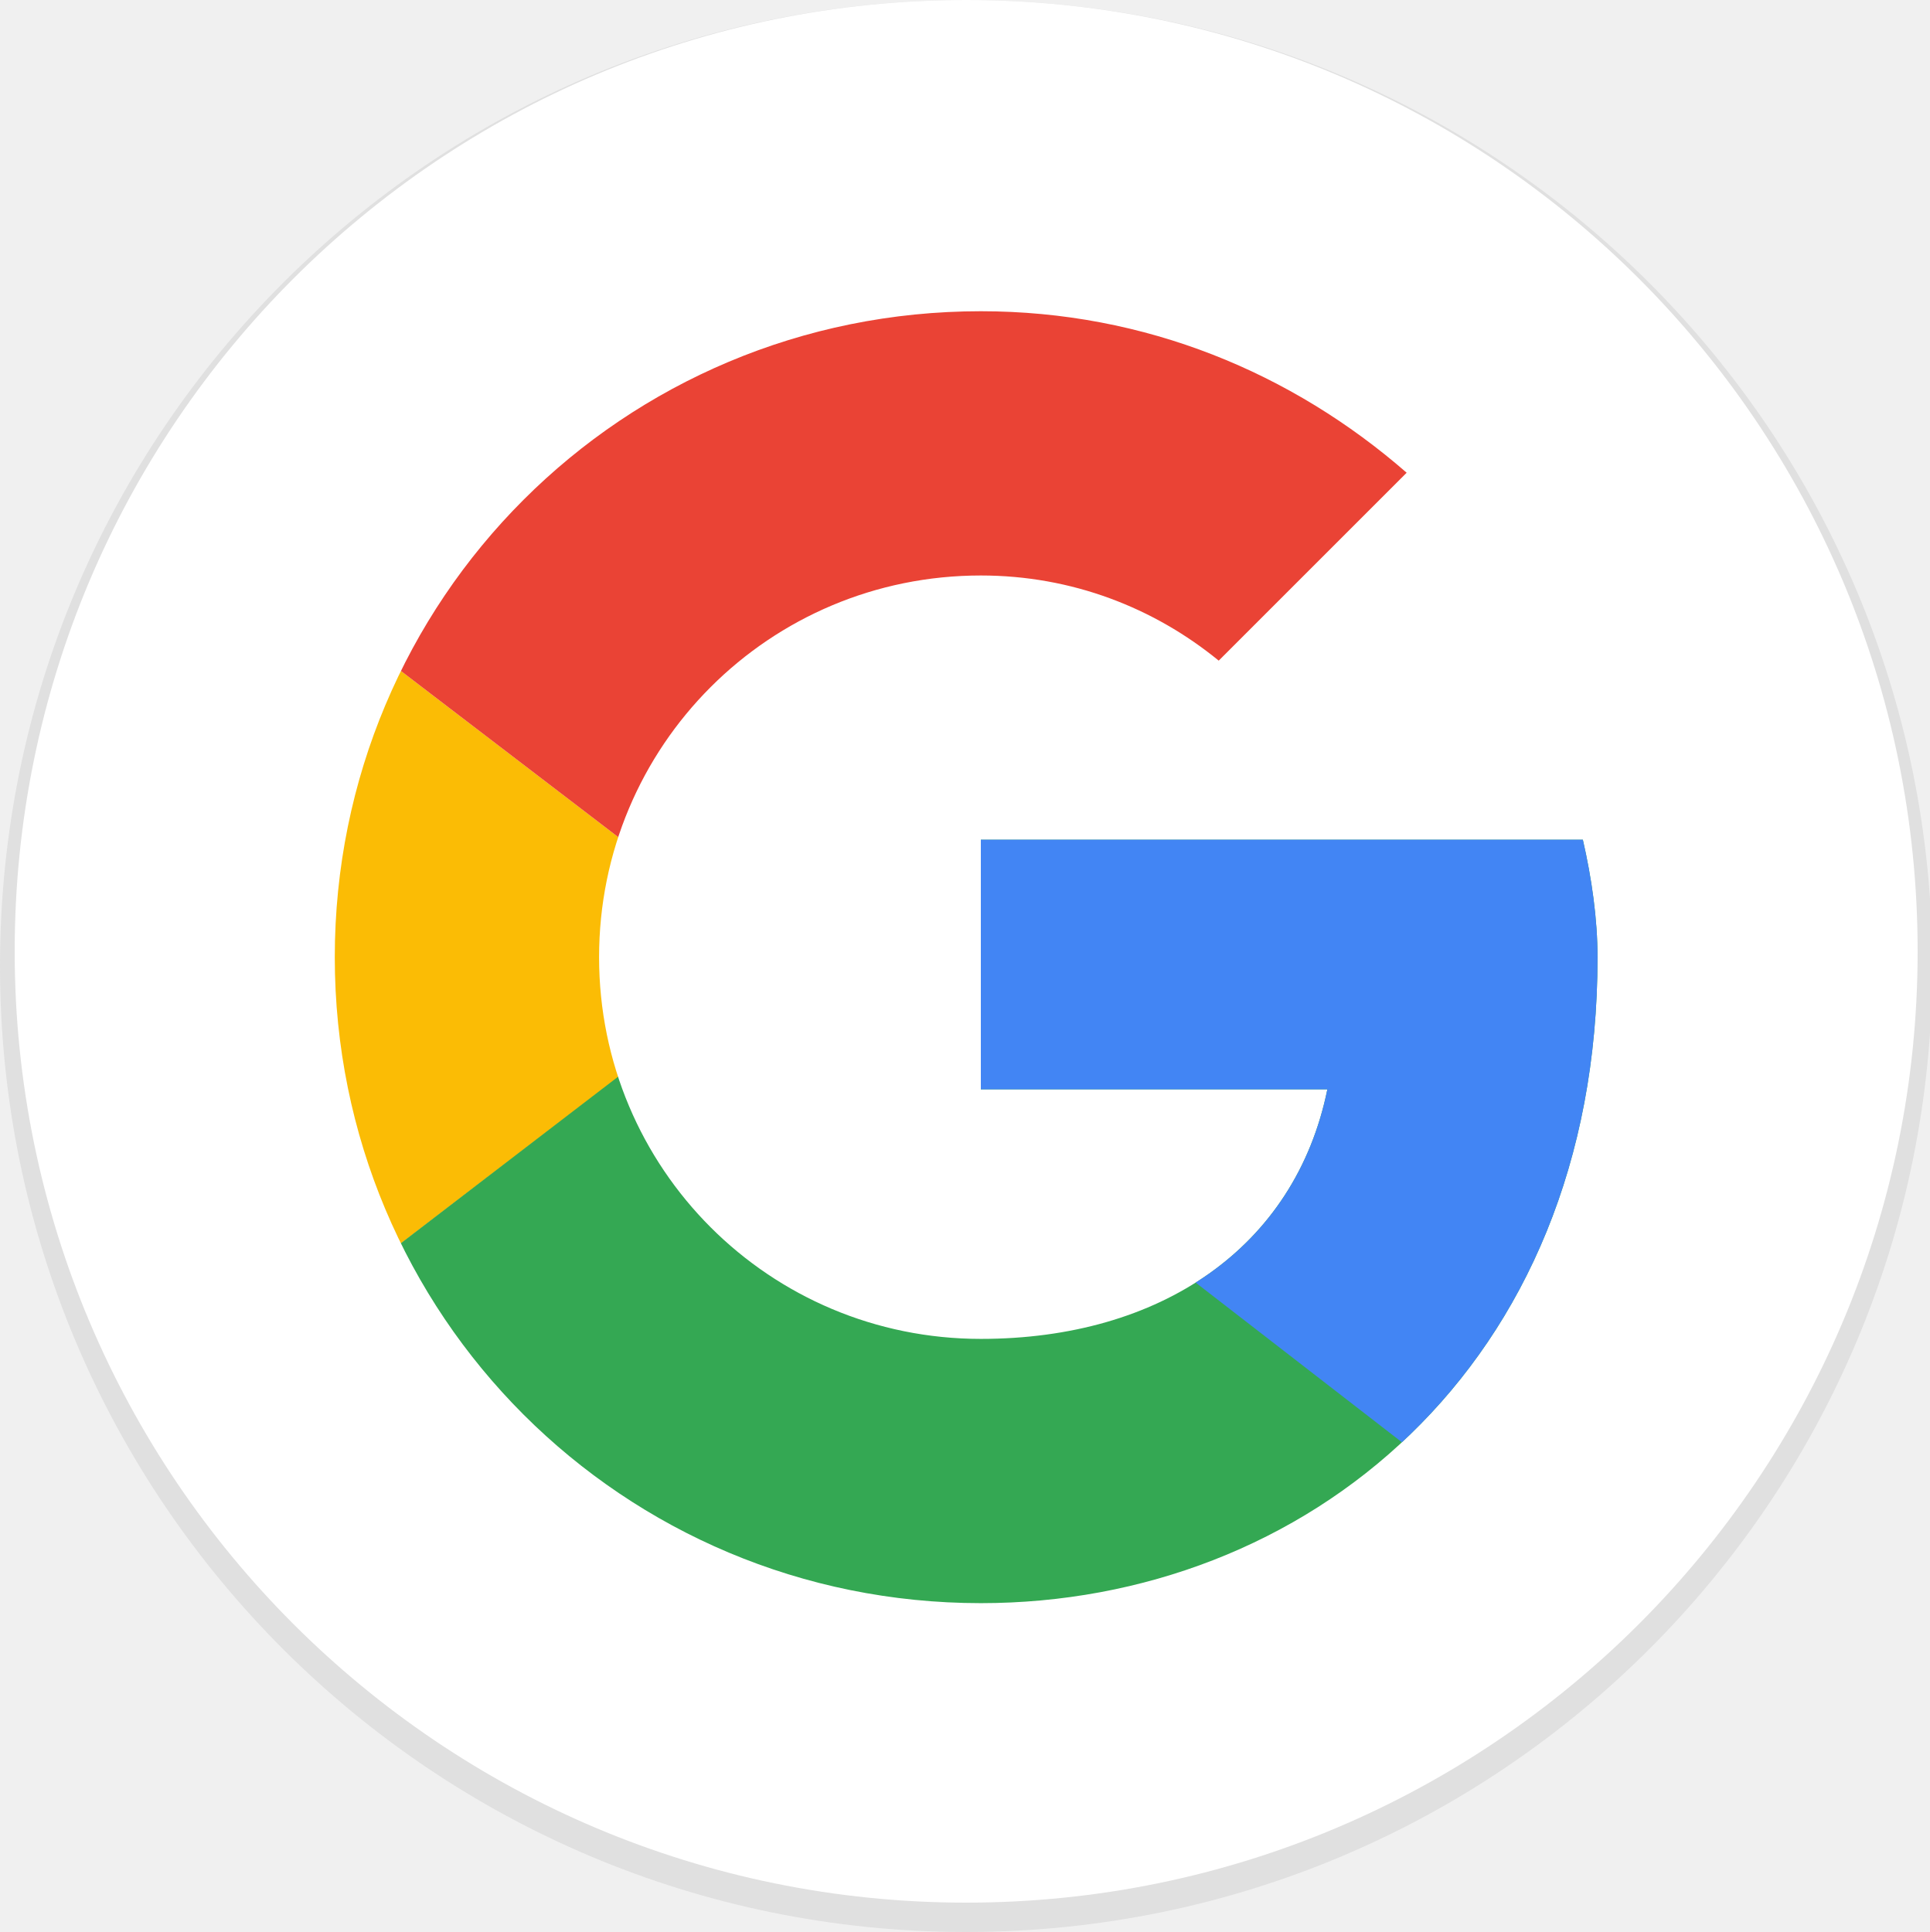
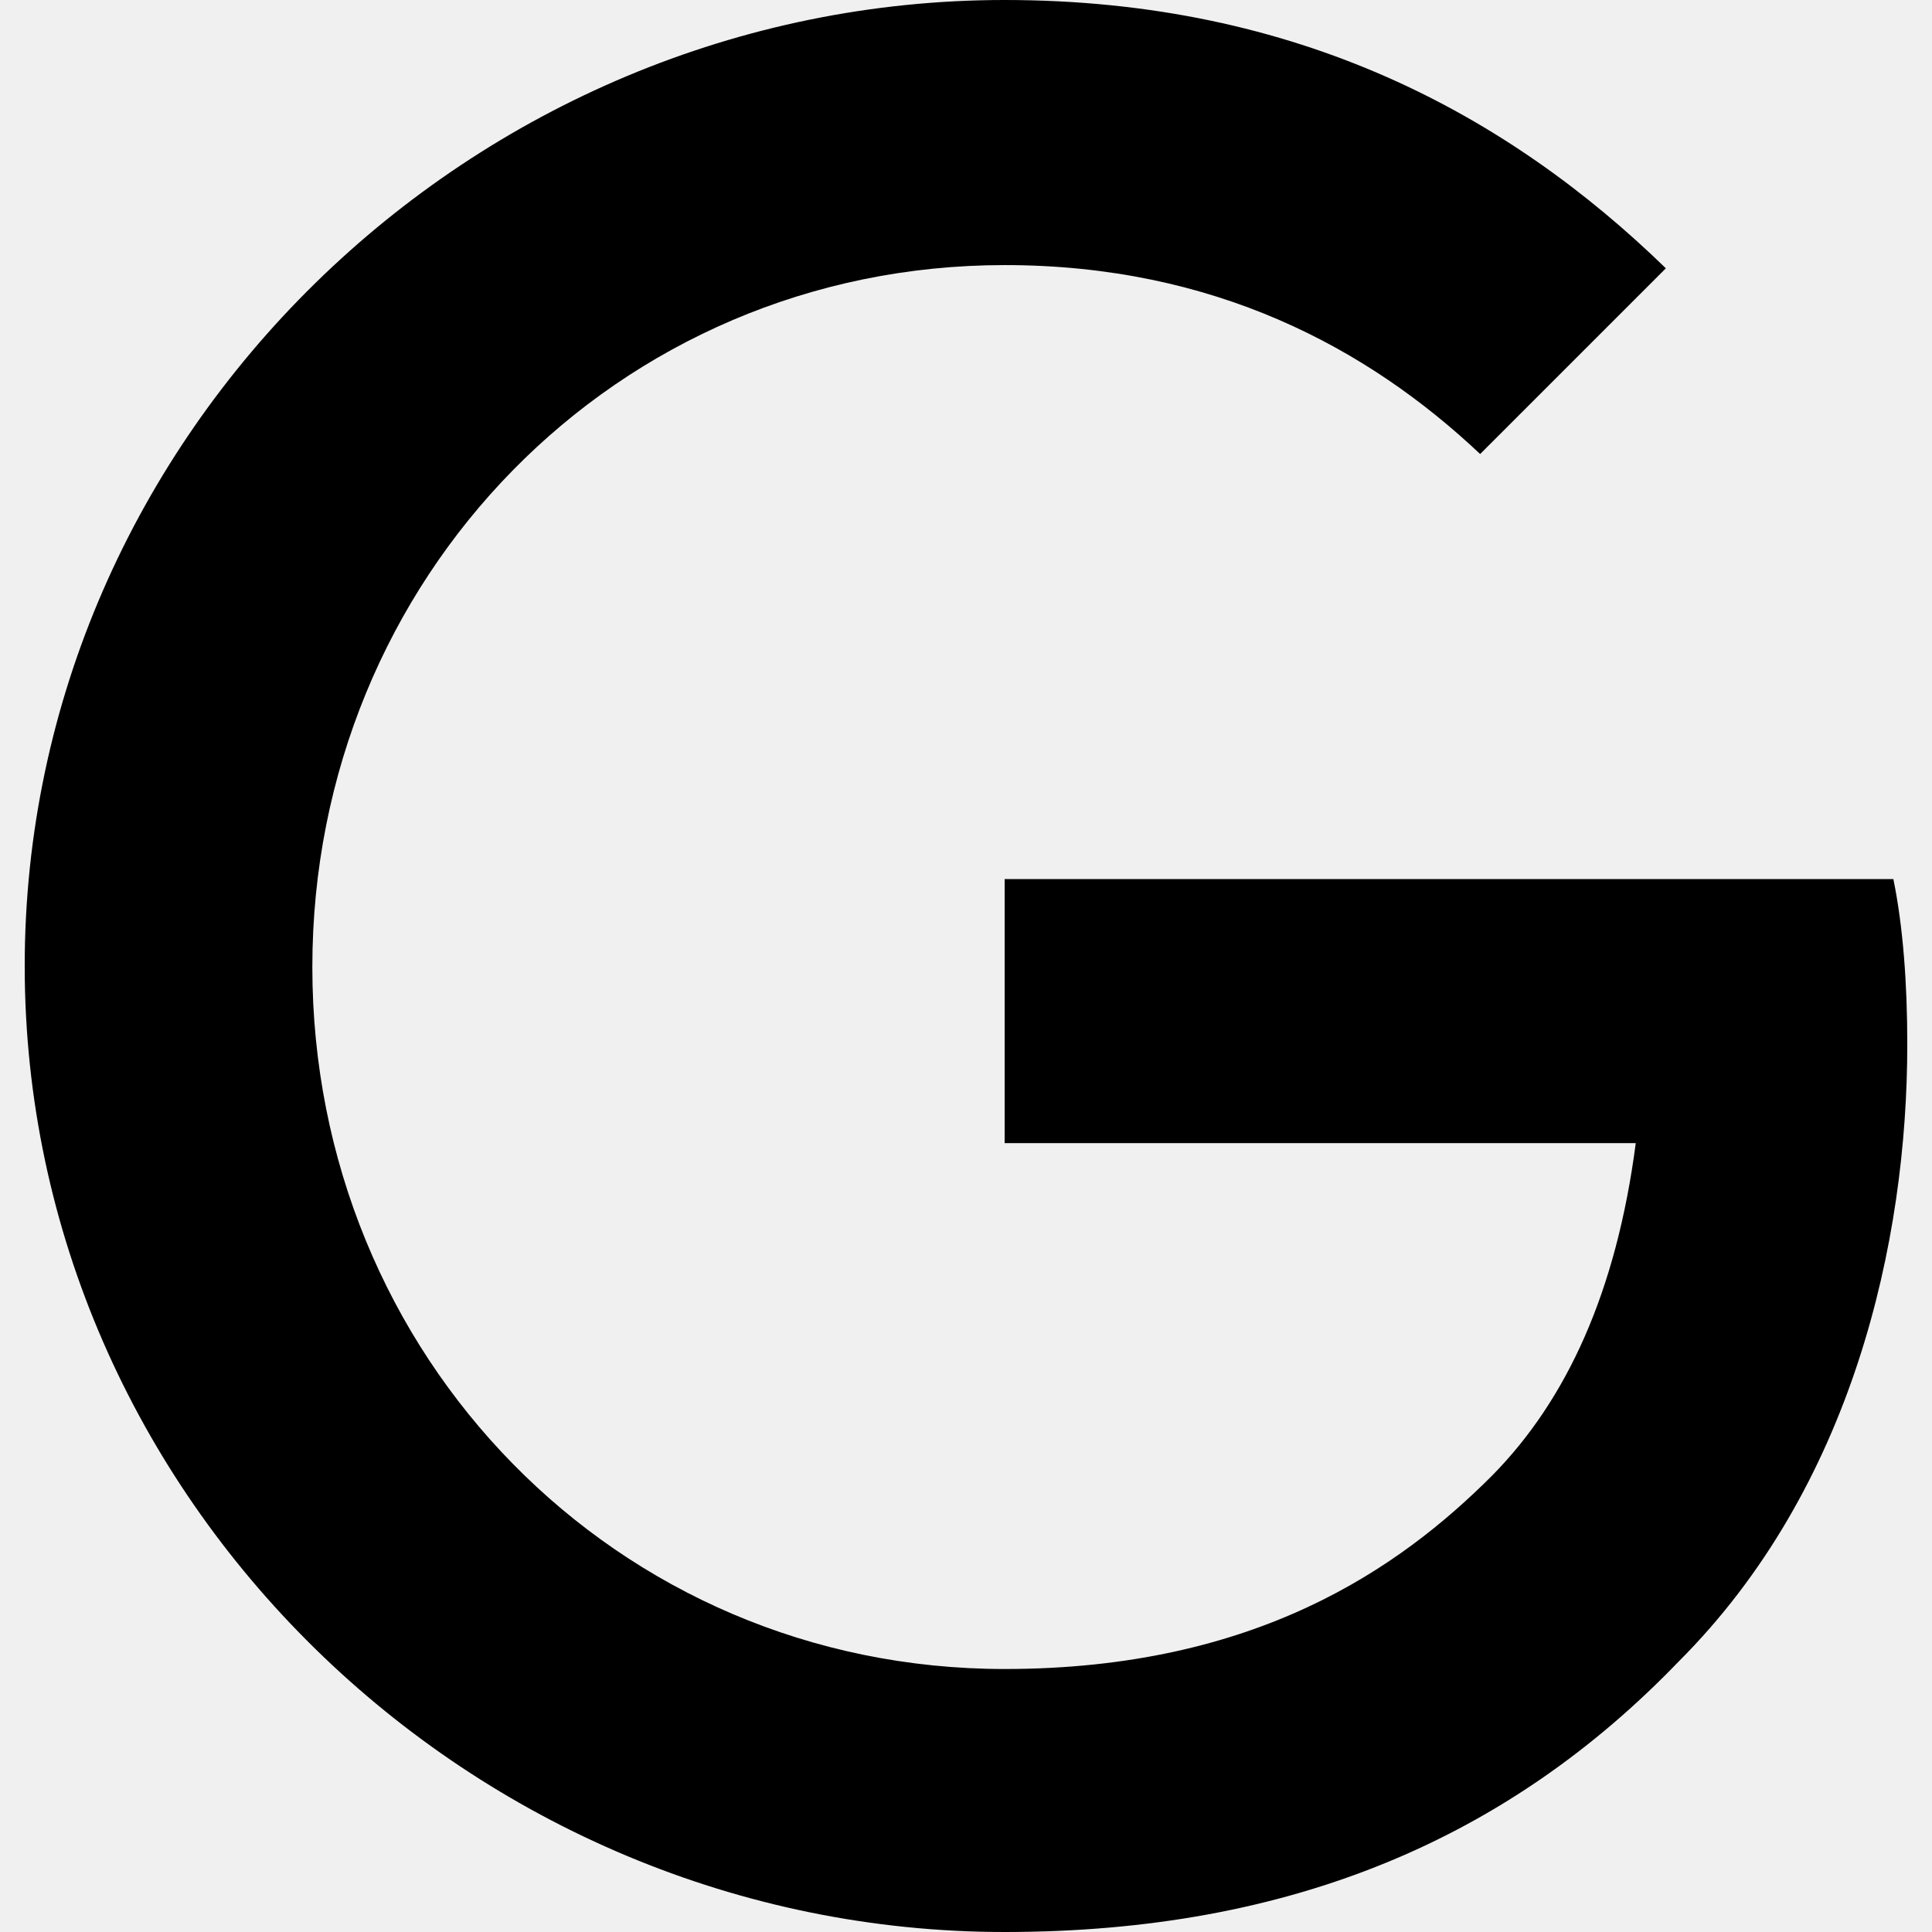
- <svg xmlns="http://www.w3.org/2000/svg" xmlns:xlink="http://www.w3.org/1999/xlink" id="Слой_1" viewBox="-380.2 274.7 65.7 65.8">
-   <style>.st0{fill:#e0e0e0}.st1{fill:#fff}.st2{clip-path:url(#SVGID_2_);fill:#fbbc05}.st3{clip-path:url(#SVGID_4_);fill:#ea4335}.st4{clip-path:url(#SVGID_6_);fill:#34a853}.st5{clip-path:url(#SVGID_8_);fill:#4285f4}</style>
-   <circle class="st0" cx="-347.3" cy="307.6" r="32.9" />
-   <circle class="st1" cx="-347.3" cy="307.1" r="32.4" />
-   <g>
-     <defs>
-       <path id="SVGID_1_" d="M-326.3 303.3h-20.5v8.5h11.8c-1.1 5.4-5.7 8.5-11.8 8.5-7.2 0-13-5.8-13-13s5.8-13 13-13c3.1 0 5.9 1.1 8.1 2.9l6.4-6.4c-3.9-3.4-8.9-5.5-14.5-5.5-12.2 0-22 9.8-22 22s9.8 22 22 22c11 0 21-8 21-22 0-1.3-.2-2.7-.5-4z" />
-     </defs>
-     <clipPath id="SVGID_2_">
-       <use xlink:href="#SVGID_1_" overflow="visible" />
-     </clipPath>
-     <path class="st2" d="M-370.8 320.3v-26l17 13z" />
-     <defs>
-       <path id="SVGID_3_" d="M-326.3 303.3h-20.5v8.5h11.8c-1.1 5.4-5.7 8.5-11.8 8.5-7.2 0-13-5.8-13-13s5.8-13 13-13c3.1 0 5.9 1.1 8.1 2.9l6.4-6.4c-3.9-3.4-8.9-5.5-14.5-5.5-12.2 0-22 9.8-22 22s9.8 22 22 22c11 0 21-8 21-22 0-1.3-.2-2.7-.5-4z" />
-     </defs>
-     <clipPath id="SVGID_4_">
-       <use xlink:href="#SVGID_3_" overflow="visible" />
-     </clipPath>
-     <path class="st3" d="M-370.8 294.3l17 13 7-6.1 24-3.9v-14h-48z" />
-     <g>
-       <defs>
-         <path id="SVGID_5_" d="M-326.3 303.3h-20.5v8.5h11.8c-1.1 5.4-5.7 8.5-11.8 8.5-7.2 0-13-5.8-13-13s5.8-13 13-13c3.1 0 5.9 1.1 8.1 2.9l6.4-6.4c-3.9-3.4-8.9-5.5-14.5-5.5-12.2 0-22 9.8-22 22s9.8 22 22 22c11 0 21-8 21-22 0-1.3-.2-2.7-.5-4z" />
-       </defs>
-       <clipPath id="SVGID_6_">
-         <use xlink:href="#SVGID_5_" overflow="visible" />
-       </clipPath>
-       <path class="st4" d="M-370.8 320.3l30-23 7.9 1 10.1-15v48h-48z" />
-     </g>
-     <g>
-       <defs>
-         <path id="SVGID_7_" d="M-326.3 303.3h-20.5v8.5h11.8c-1.1 5.4-5.7 8.5-11.8 8.5-7.2 0-13-5.8-13-13s5.8-13 13-13c3.1 0 5.9 1.1 8.1 2.9l6.4-6.4c-3.9-3.4-8.9-5.5-14.5-5.5-12.2 0-22 9.8-22 22s9.8 22 22 22c11 0 21-8 21-22 0-1.3-.2-2.7-.5-4z" />
-       </defs>
-       <clipPath id="SVGID_8_">
-         <use xlink:href="#SVGID_7_" overflow="visible" />
-       </clipPath>
-       <path class="st5" d="M-322.8 331.3l-31-24-4-3 35-10z" />
-     </g>
-   </g>
+ <svg xmlns="http://www.w3.org/2000/svg" viewBox="0 0 24 24">
+   <path d="M12.48 10.92v3.28h7.84c-.24 1.84-.853 3.187-1.787 4.133-1.147 1.147-2.933 2.4-6.053 2.4-4.827 0-8.6-3.893-8.6-8.72s3.773-8.72 8.6-8.72c2.6 0 4.507 1.027 5.907 2.347l2.307-2.307C18.747 1.44 16.133 0 12.48 0 5.867 0 .307 5.387.307 12s5.56 12 12.173 12c3.573 0 6.267-1.173 8.373-3.36 2.16-2.16 2.84-5.213 2.84-7.667 0-.76-.053-1.467-.173-2.053H12.48z" />
</svg>
